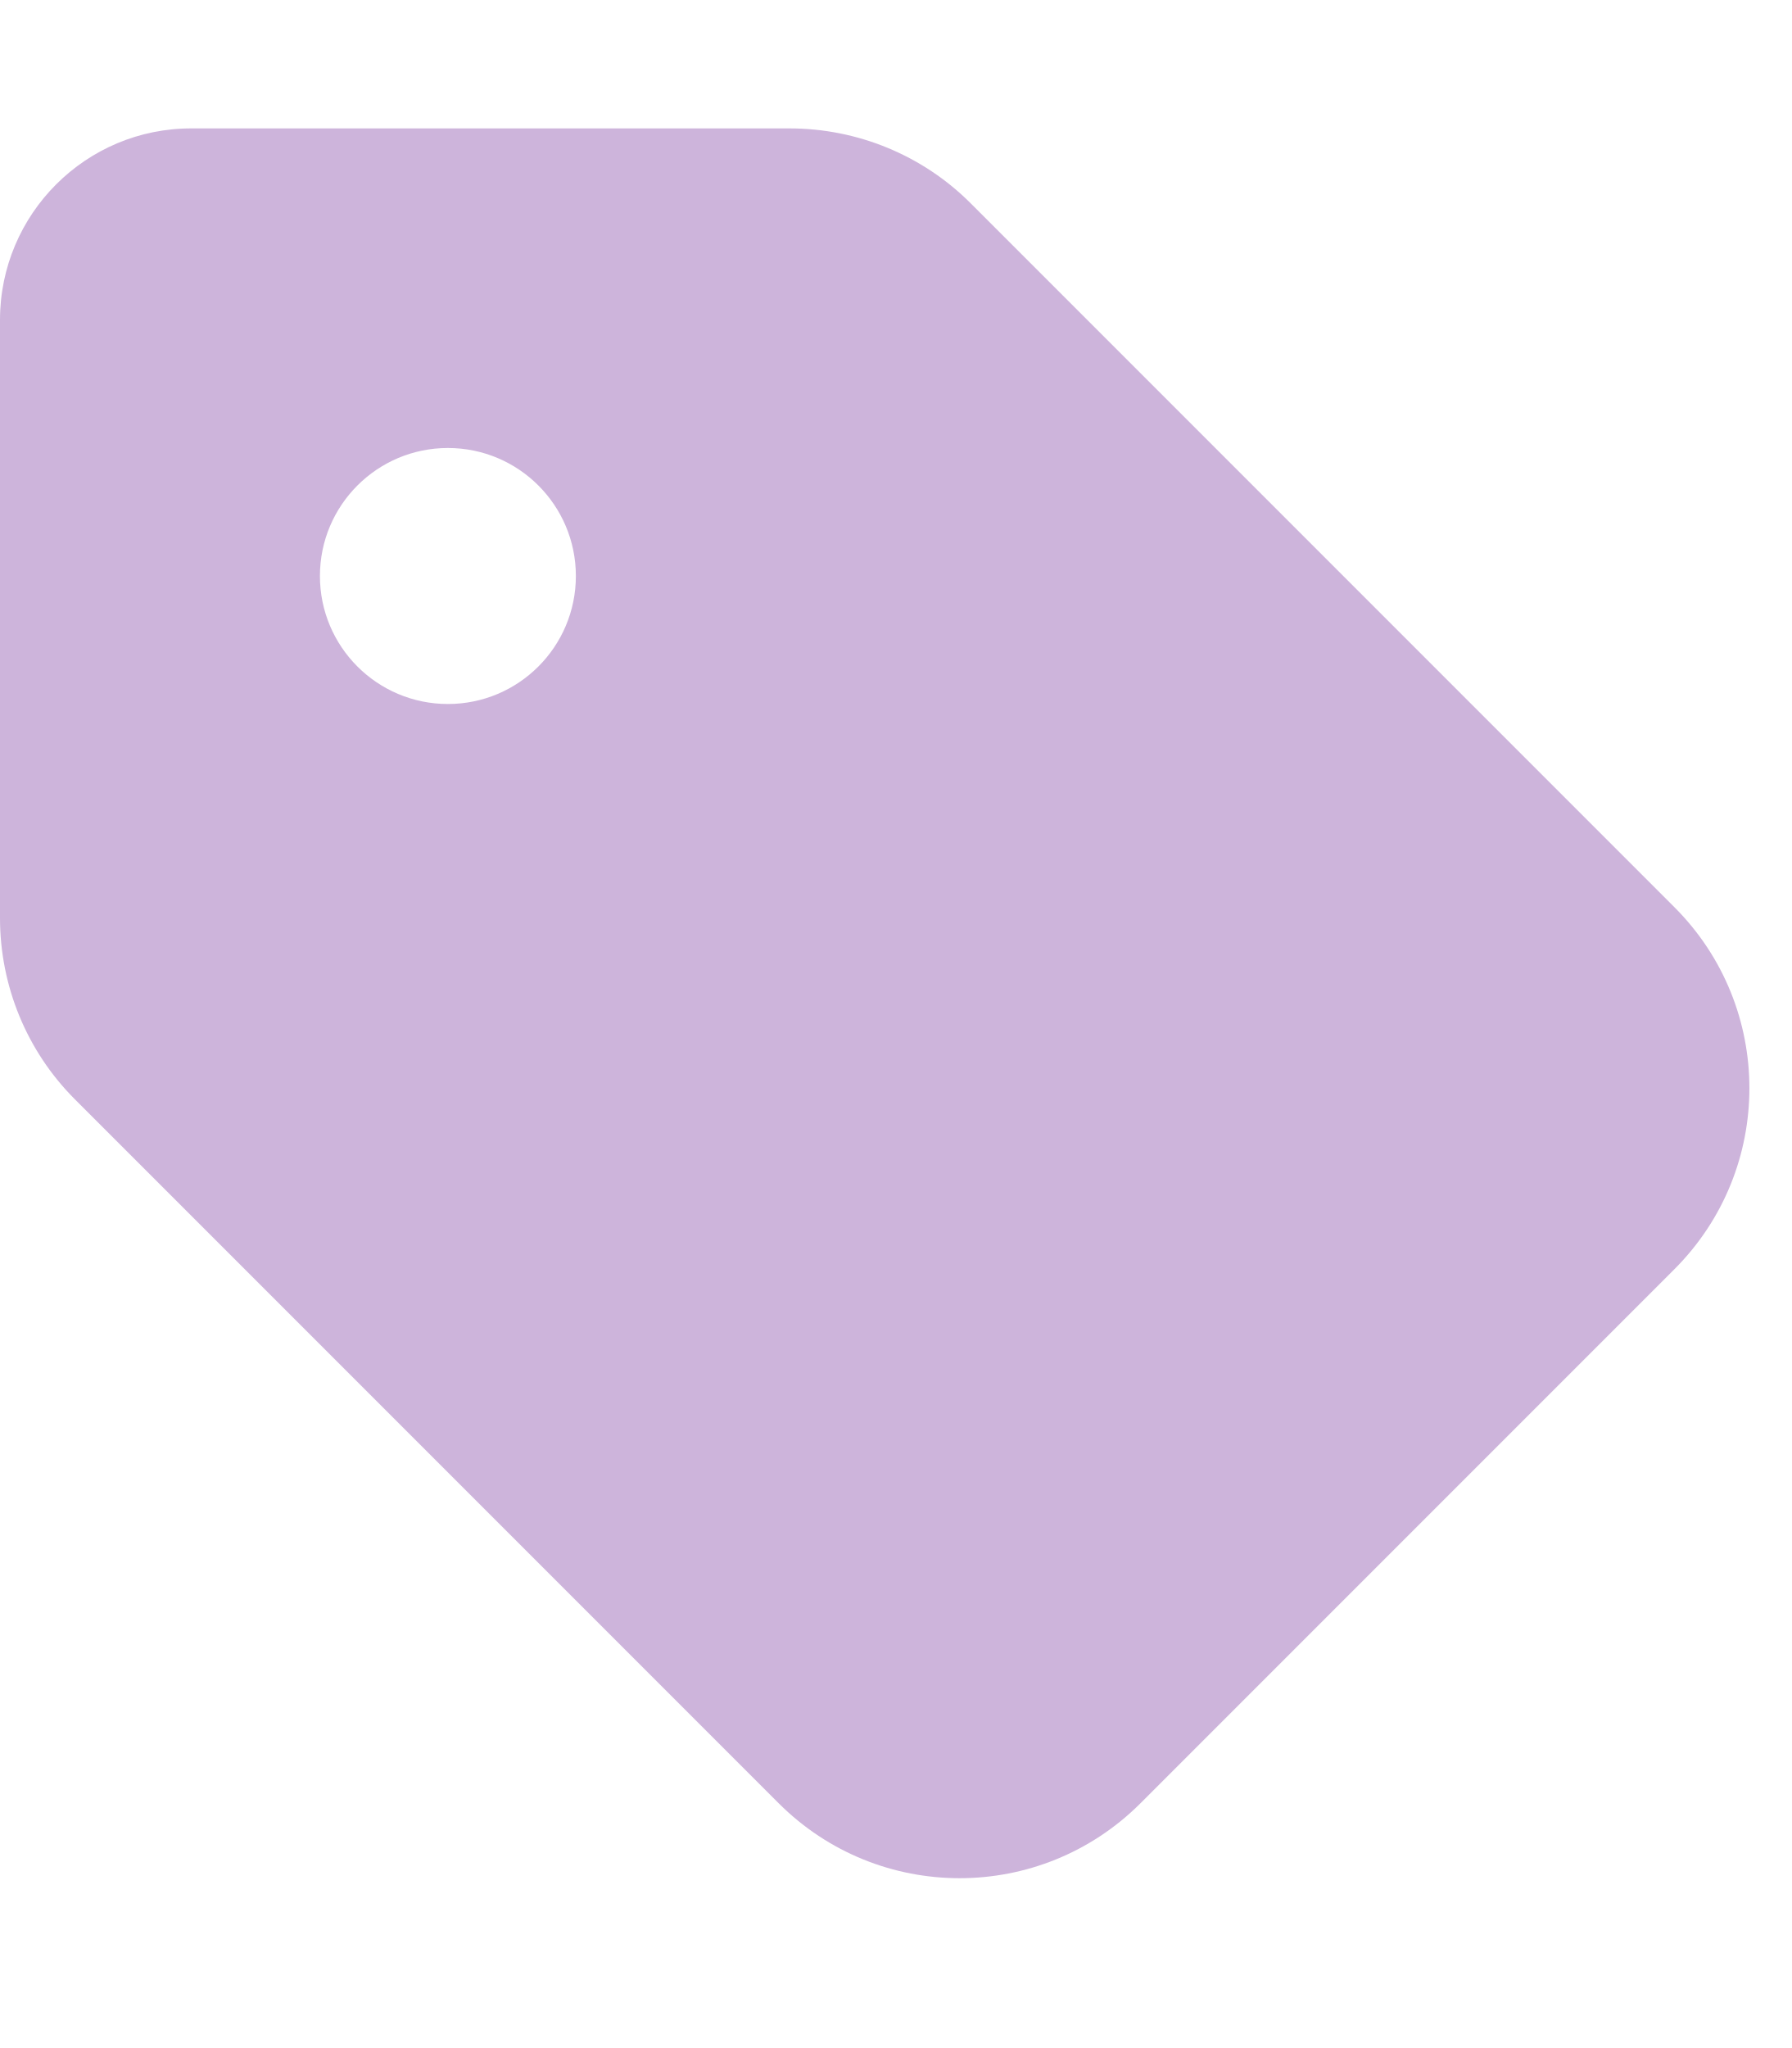
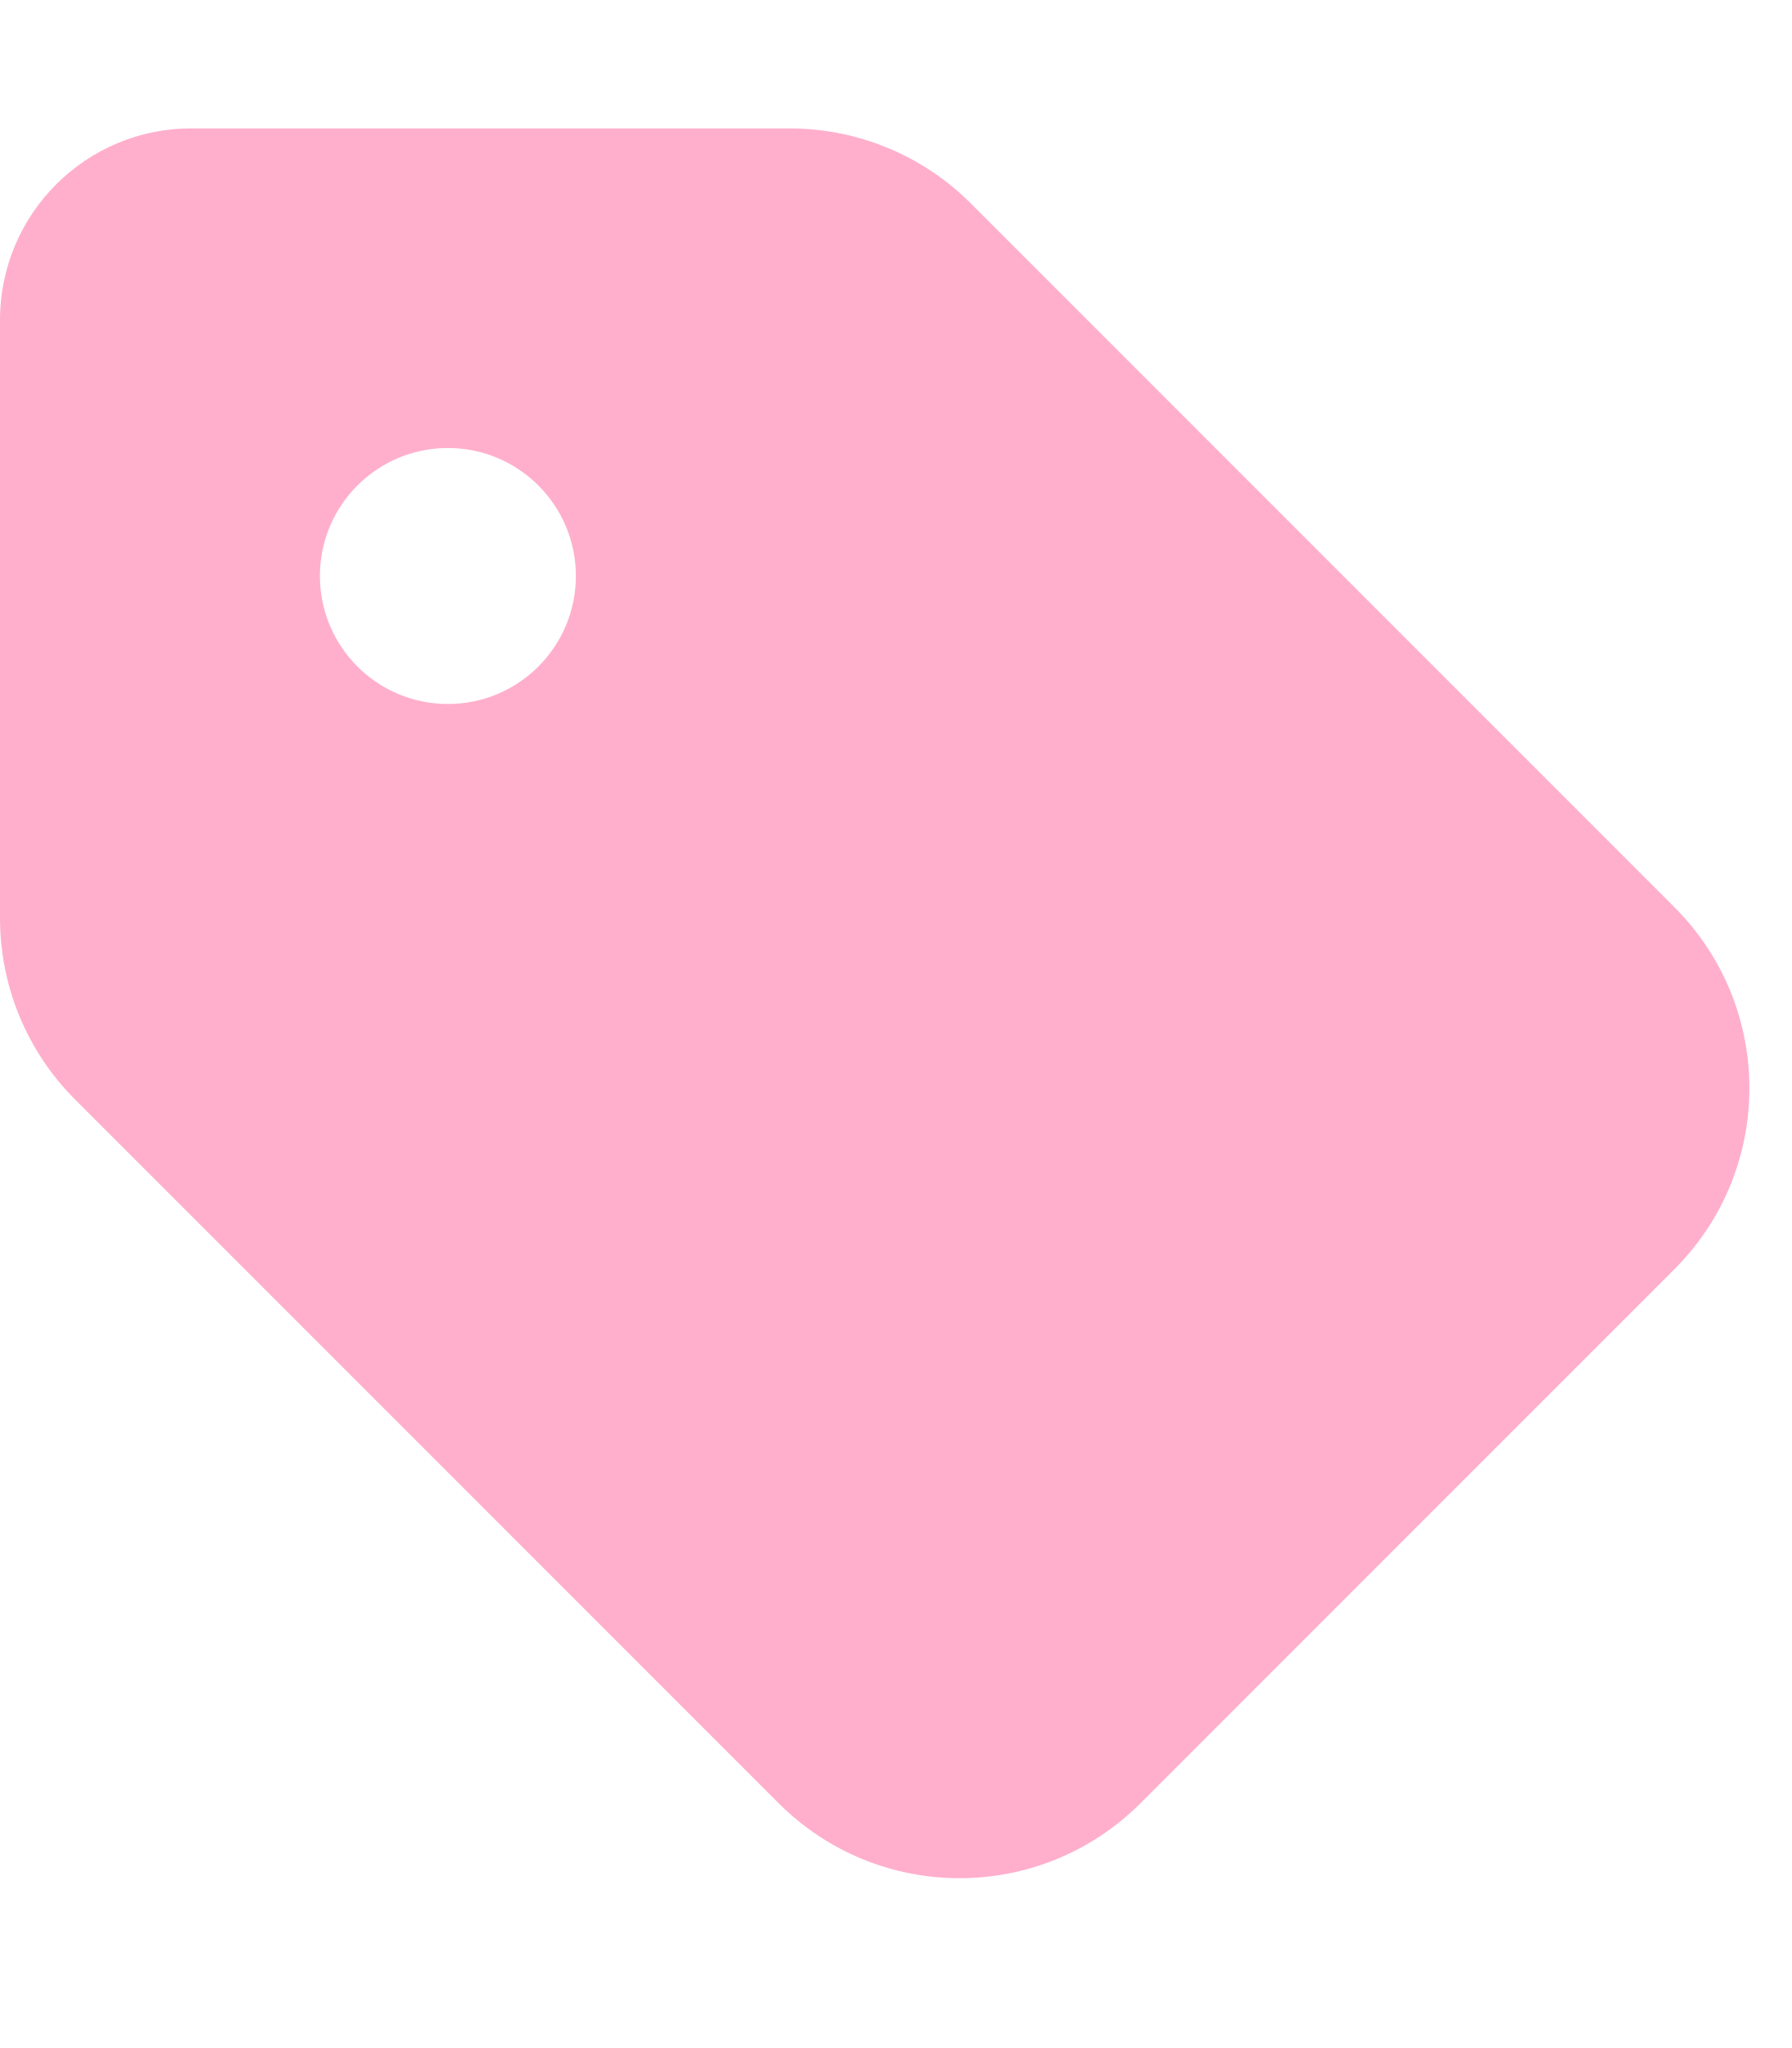
- <svg xmlns="http://www.w3.org/2000/svg" viewBox="0 0 448 512" fill="#cdb4db">
+ <svg xmlns="http://www.w3.org/2000/svg" viewBox="0 0 448 512" fill="#ffafcc">
  <path d="M0 80V229.5c0 17 6.7 33.3 18.7 45.3l176 176c25 25 65.5 25 90.5 0L418.7 317.3c25-25 25-65.5 0-90.5l-176-176c-12-12-28.3-18.7-45.3-18.7H48C21.5 32 0 53.5 0 80zm112 32a32 32 0 1 1 0 64 32 32 0 1 1 0-64z" />
</svg>
